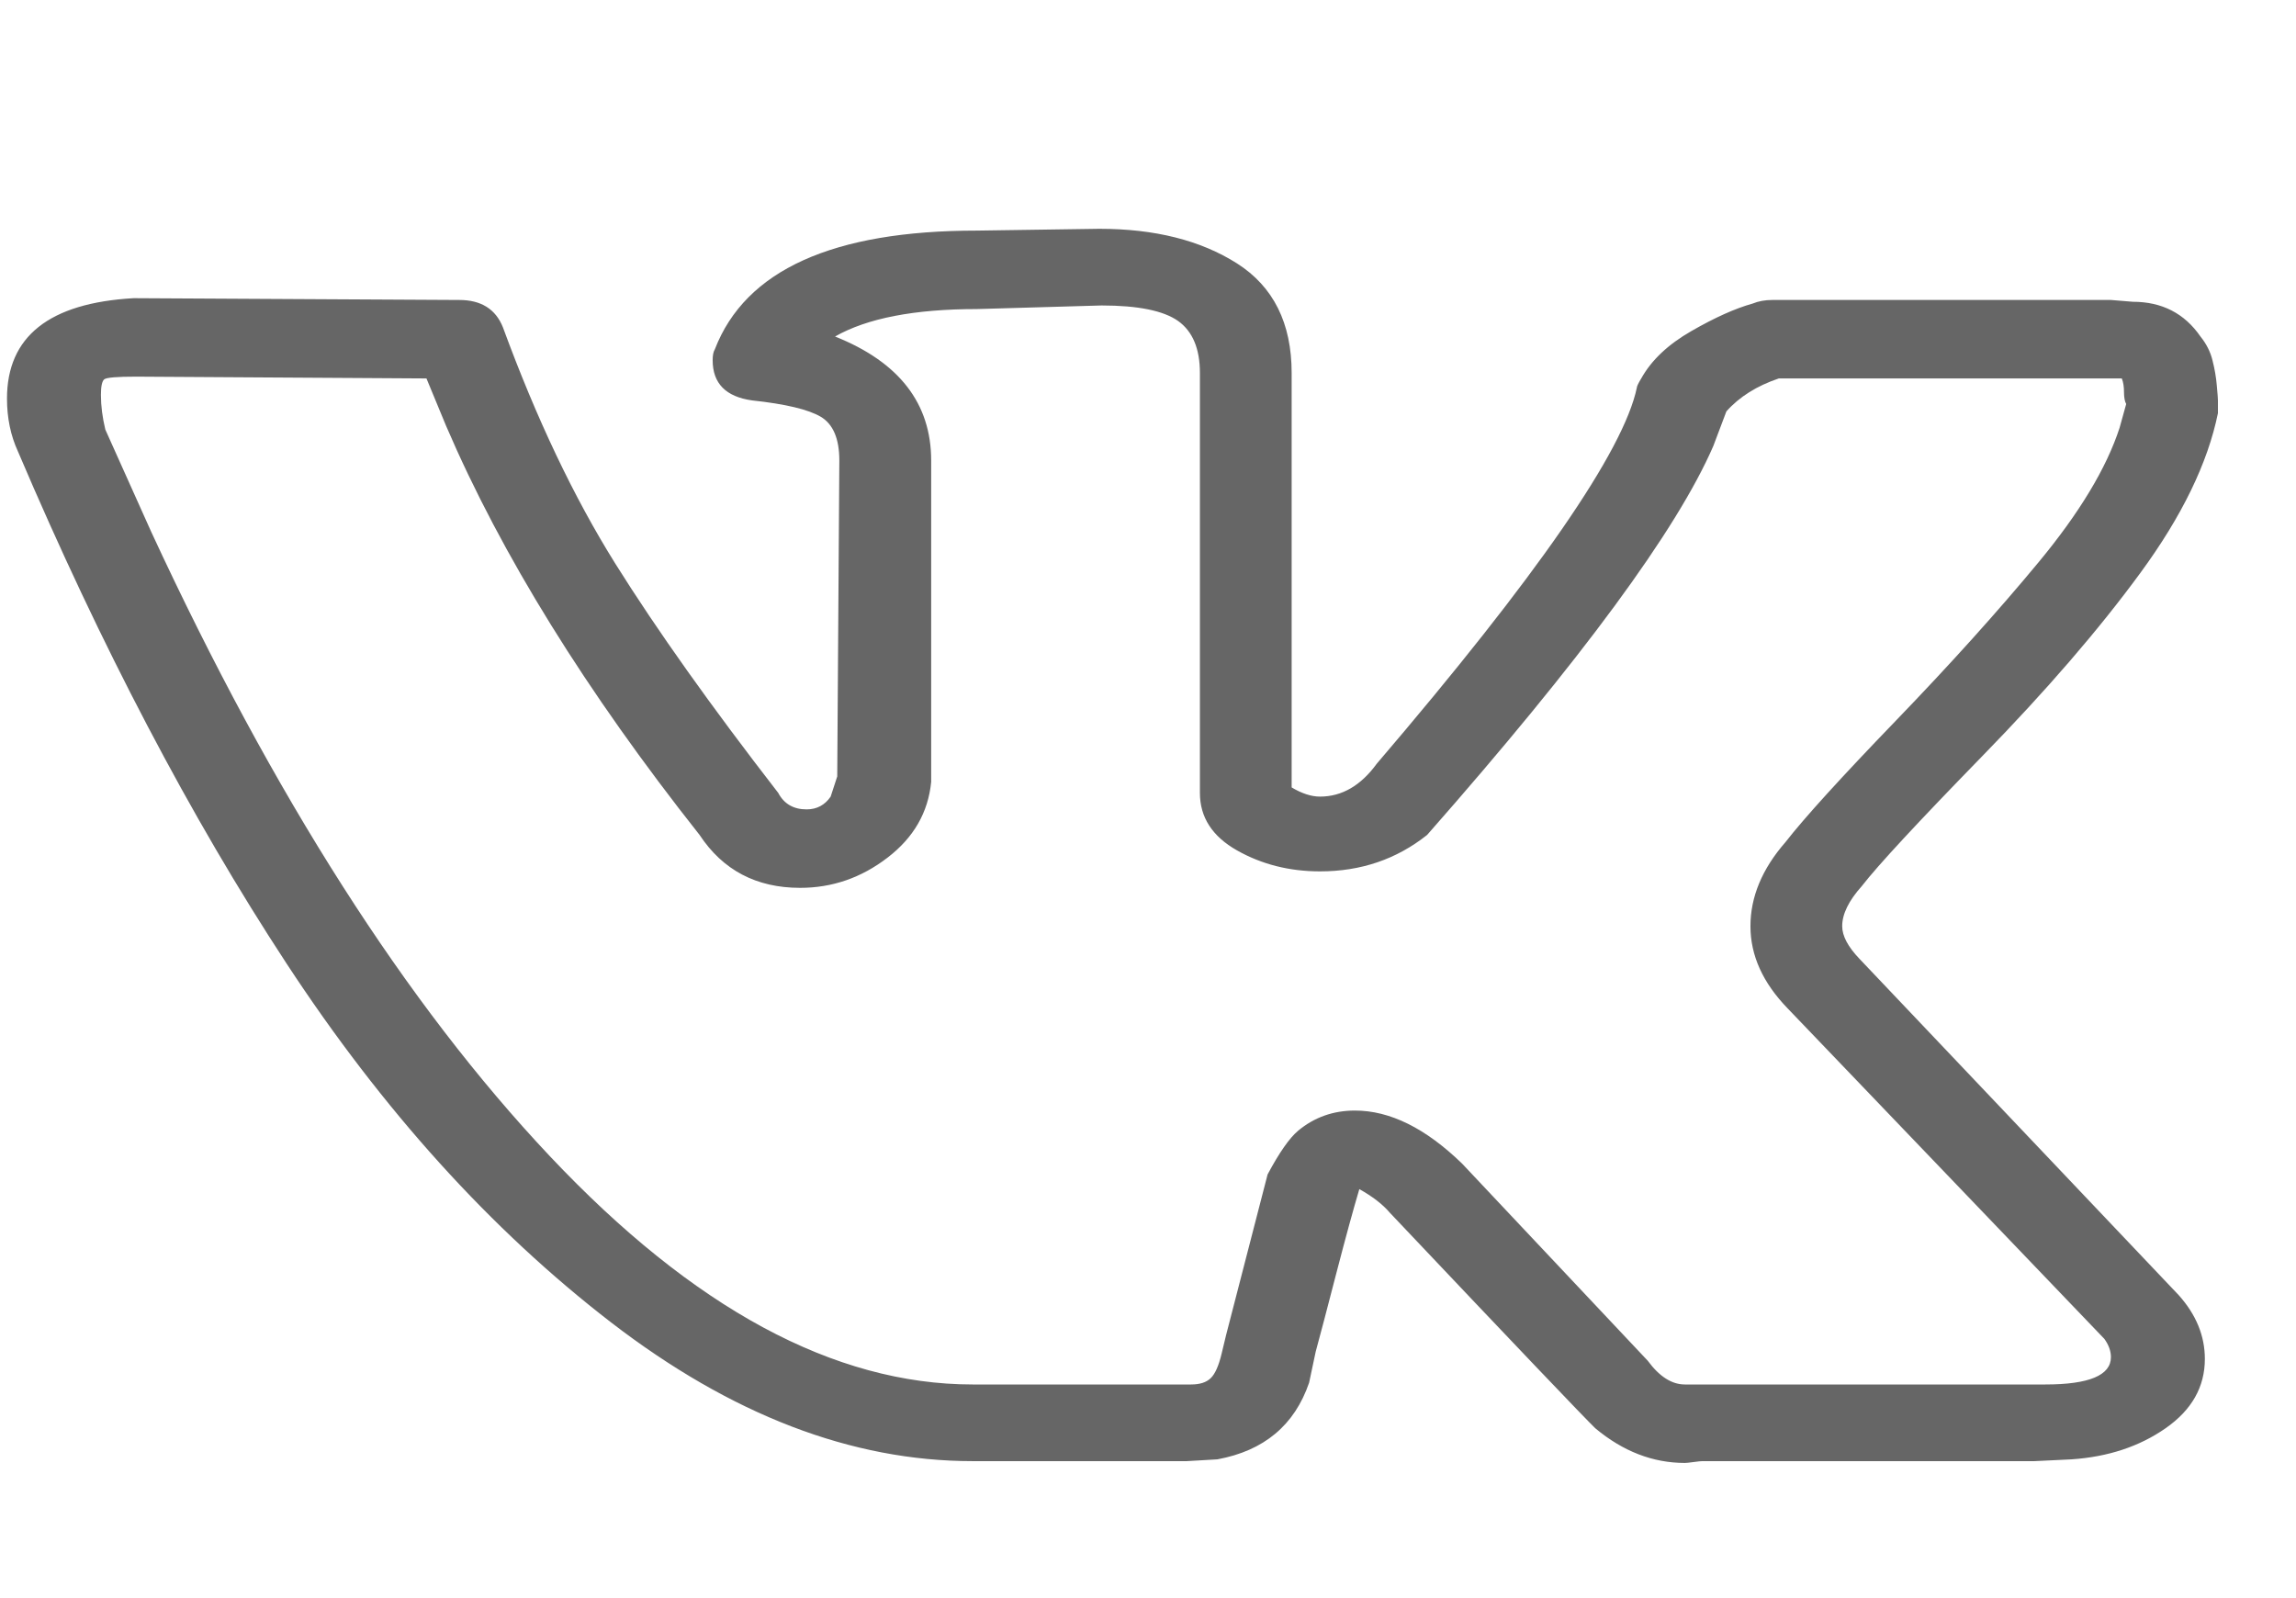
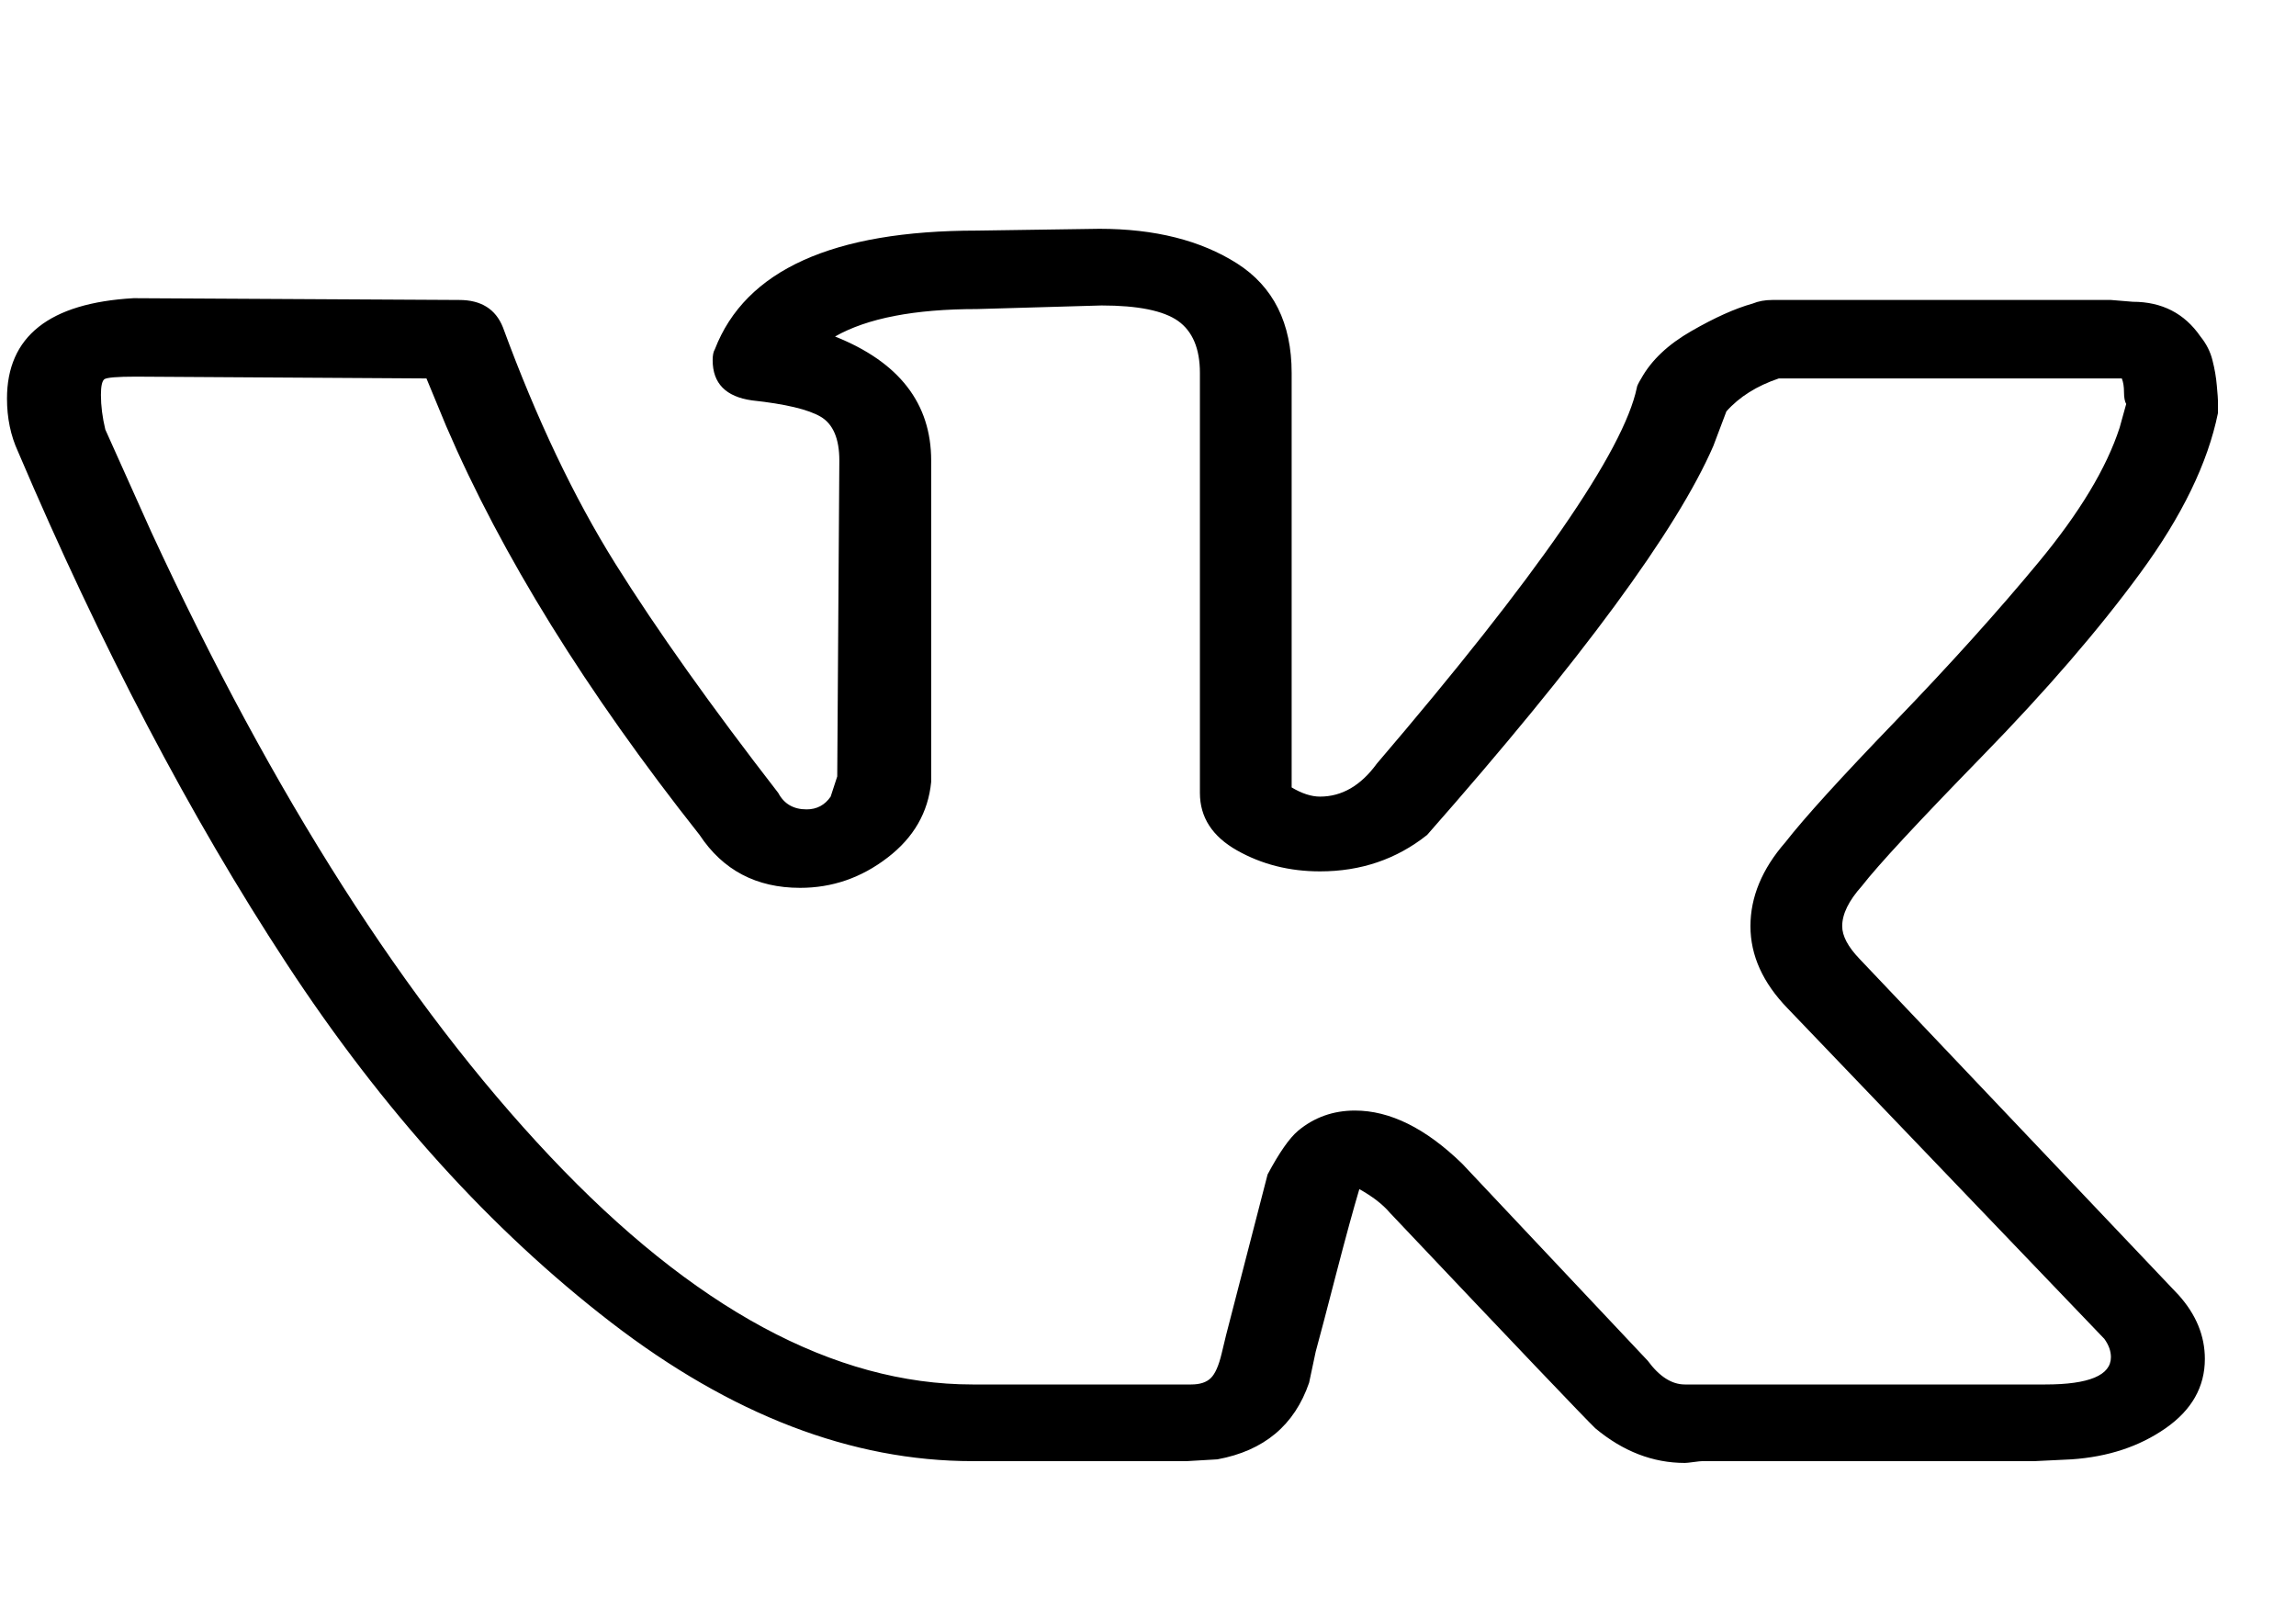
<svg xmlns="http://www.w3.org/2000/svg" width="23" height="16" viewBox="0 0 23 16" fill="currentColor">
-   <path d="M0.07 3.993C0.07 3.371 0.493 3.035 1.339 2.987L4.6 3.005C4.819 3.005 4.965 3.096 5.038 3.279C5.374 4.194 5.749 4.983 6.165 5.648C6.581 6.312 7.125 7.077 7.796 7.943C7.854 8.053 7.949 8.108 8.08 8.108C8.182 8.108 8.263 8.065 8.321 7.98L8.387 7.778L8.408 4.614C8.408 4.395 8.346 4.249 8.222 4.175C8.098 4.102 7.869 4.047 7.533 4.011C7.27 3.974 7.139 3.84 7.139 3.608C7.139 3.56 7.146 3.523 7.161 3.499C7.467 2.706 8.343 2.31 9.787 2.31L11.013 2.292C11.567 2.292 12.027 2.407 12.392 2.639C12.756 2.871 12.939 3.237 12.939 3.736V7.888C13.041 7.949 13.136 7.98 13.223 7.98C13.442 7.98 13.632 7.87 13.792 7.65C15.397 5.773 16.265 4.517 16.397 3.883C16.397 3.871 16.411 3.84 16.441 3.791C16.543 3.608 16.71 3.45 16.944 3.316C17.177 3.182 17.381 3.09 17.557 3.041C17.615 3.017 17.681 3.005 17.754 3.005H21.146L21.365 3.023C21.657 3.023 21.883 3.139 22.043 3.371C22.102 3.444 22.142 3.523 22.163 3.608C22.185 3.694 22.2 3.779 22.207 3.865C22.215 3.95 22.218 3.999 22.218 4.011V4.139C22.116 4.639 21.857 5.172 21.441 5.739C21.026 6.306 20.497 6.919 19.855 7.577C19.213 8.236 18.811 8.669 18.651 8.876C18.52 9.022 18.454 9.156 18.454 9.278C18.454 9.376 18.512 9.485 18.629 9.607L21.824 12.973C21.999 13.168 22.087 13.381 22.087 13.613C22.087 13.893 21.956 14.125 21.693 14.308C21.43 14.491 21.117 14.594 20.752 14.619L20.38 14.637H17.053C17.039 14.637 17.009 14.64 16.966 14.646C16.922 14.652 16.893 14.655 16.878 14.655C16.557 14.655 16.258 14.539 15.981 14.308C15.879 14.21 15.193 13.491 13.924 12.15C13.851 12.064 13.748 11.985 13.617 11.912C13.559 12.107 13.482 12.387 13.387 12.753C13.293 13.119 13.223 13.381 13.18 13.54L13.114 13.851C12.968 14.277 12.662 14.533 12.195 14.619L11.888 14.637H9.743C8.532 14.637 7.325 14.174 6.121 13.247C4.918 12.32 3.834 11.122 2.871 9.653C1.908 8.184 1.011 6.474 0.18 4.523C0.107 4.364 0.07 4.188 0.07 3.993ZM13.223 8.729C12.917 8.729 12.64 8.659 12.392 8.519C12.144 8.379 12.02 8.187 12.02 7.943V3.736C12.02 3.493 11.947 3.319 11.801 3.215C11.655 3.112 11.399 3.06 11.035 3.06L9.787 3.096C9.16 3.096 8.686 3.188 8.365 3.371C9.007 3.627 9.328 4.041 9.328 4.614V7.833C9.298 8.138 9.153 8.391 8.89 8.592C8.627 8.794 8.336 8.894 8.015 8.894C7.577 8.894 7.241 8.717 7.008 8.364C5.87 6.925 5.024 5.559 4.469 4.267L4.272 3.791L1.361 3.773C1.172 3.773 1.066 3.782 1.044 3.8C1.022 3.819 1.011 3.871 1.011 3.956C1.011 4.066 1.026 4.182 1.055 4.303L1.515 5.328C2.74 7.974 4.071 10.059 5.509 11.583C6.946 13.107 8.357 13.869 9.743 13.869H11.932C12.02 13.869 12.085 13.848 12.129 13.805C12.173 13.762 12.209 13.68 12.238 13.558L12.282 13.375L12.698 11.765C12.815 11.546 12.917 11.4 13.004 11.327C13.165 11.193 13.355 11.125 13.573 11.125C13.924 11.125 14.281 11.302 14.646 11.656L16.506 13.631C16.623 13.79 16.747 13.869 16.878 13.869H20.489C20.927 13.869 21.146 13.777 21.146 13.595C21.146 13.534 21.124 13.473 21.08 13.412L17.907 10.101C17.659 9.845 17.535 9.571 17.535 9.278C17.535 8.986 17.651 8.705 17.885 8.437C18.075 8.193 18.443 7.788 18.99 7.221C19.537 6.654 20.015 6.123 20.424 5.629C20.832 5.136 21.102 4.688 21.233 4.285L21.299 4.047C21.285 4.023 21.277 3.983 21.277 3.929C21.277 3.874 21.27 3.828 21.255 3.791H17.819C17.6 3.865 17.425 3.974 17.294 4.121L17.163 4.468C16.798 5.309 15.842 6.608 14.296 8.364C13.989 8.608 13.632 8.729 13.223 8.729Z" fill="#666666" />
+   <path d="M0.07 3.993C0.07 3.371 0.493 3.035 1.339 2.987L4.6 3.005C4.819 3.005 4.965 3.096 5.038 3.279C5.374 4.194 5.749 4.983 6.165 5.648C6.581 6.312 7.125 7.077 7.796 7.943C7.854 8.053 7.949 8.108 8.08 8.108C8.182 8.108 8.263 8.065 8.321 7.98L8.387 7.778L8.408 4.614C8.408 4.395 8.346 4.249 8.222 4.175C8.098 4.102 7.869 4.047 7.533 4.011C7.27 3.974 7.139 3.84 7.139 3.608C7.139 3.56 7.146 3.523 7.161 3.499C7.467 2.706 8.343 2.31 9.787 2.31L11.013 2.292C11.567 2.292 12.027 2.407 12.392 2.639C12.756 2.871 12.939 3.237 12.939 3.736V7.888C13.041 7.949 13.136 7.98 13.223 7.98C13.442 7.98 13.632 7.87 13.792 7.65C15.397 5.773 16.265 4.517 16.397 3.883C16.397 3.871 16.411 3.84 16.441 3.791C16.543 3.608 16.71 3.45 16.944 3.316C17.177 3.182 17.381 3.09 17.557 3.041C17.615 3.017 17.681 3.005 17.754 3.005H21.146L21.365 3.023C21.657 3.023 21.883 3.139 22.043 3.371C22.102 3.444 22.142 3.523 22.163 3.608C22.185 3.694 22.2 3.779 22.207 3.865C22.215 3.95 22.218 3.999 22.218 4.011V4.139C22.116 4.639 21.857 5.172 21.441 5.739C21.026 6.306 20.497 6.919 19.855 7.577C19.213 8.236 18.811 8.669 18.651 8.876C18.52 9.022 18.454 9.156 18.454 9.278C18.454 9.376 18.512 9.485 18.629 9.607L21.824 12.973C21.999 13.168 22.087 13.381 22.087 13.613C22.087 13.893 21.956 14.125 21.693 14.308C21.43 14.491 21.117 14.594 20.752 14.619L20.38 14.637H17.053C17.039 14.637 17.009 14.64 16.966 14.646C16.922 14.652 16.893 14.655 16.878 14.655C16.557 14.655 16.258 14.539 15.981 14.308C15.879 14.21 15.193 13.491 13.924 12.15C13.851 12.064 13.748 11.985 13.617 11.912C13.559 12.107 13.482 12.387 13.387 12.753C13.293 13.119 13.223 13.381 13.18 13.54L13.114 13.851C12.968 14.277 12.662 14.533 12.195 14.619L11.888 14.637H9.743C8.532 14.637 7.325 14.174 6.121 13.247C4.918 12.32 3.834 11.122 2.871 9.653C1.908 8.184 1.011 6.474 0.18 4.523C0.107 4.364 0.07 4.188 0.07 3.993ZM13.223 8.729C12.917 8.729 12.64 8.659 12.392 8.519C12.144 8.379 12.02 8.187 12.02 7.943V3.736C12.02 3.493 11.947 3.319 11.801 3.215C11.655 3.112 11.399 3.06 11.035 3.06L9.787 3.096C9.16 3.096 8.686 3.188 8.365 3.371C9.007 3.627 9.328 4.041 9.328 4.614V7.833C9.298 8.138 9.153 8.391 8.89 8.592C8.627 8.794 8.336 8.894 8.015 8.894C7.577 8.894 7.241 8.717 7.008 8.364C5.87 6.925 5.024 5.559 4.469 4.267L4.272 3.791L1.361 3.773C1.172 3.773 1.066 3.782 1.044 3.8C1.022 3.819 1.011 3.871 1.011 3.956C1.011 4.066 1.026 4.182 1.055 4.303L1.515 5.328C2.74 7.974 4.071 10.059 5.509 11.583C6.946 13.107 8.357 13.869 9.743 13.869H11.932C12.02 13.869 12.085 13.848 12.129 13.805C12.173 13.762 12.209 13.68 12.238 13.558L12.282 13.375L12.698 11.765C12.815 11.546 12.917 11.4 13.004 11.327C13.165 11.193 13.355 11.125 13.573 11.125C13.924 11.125 14.281 11.302 14.646 11.656L16.506 13.631C16.623 13.79 16.747 13.869 16.878 13.869H20.489C20.927 13.869 21.146 13.777 21.146 13.595C21.146 13.534 21.124 13.473 21.08 13.412L17.907 10.101C17.659 9.845 17.535 9.571 17.535 9.278C17.535 8.986 17.651 8.705 17.885 8.437C18.075 8.193 18.443 7.788 18.99 7.221C19.537 6.654 20.015 6.123 20.424 5.629C20.832 5.136 21.102 4.688 21.233 4.285L21.299 4.047C21.285 4.023 21.277 3.983 21.277 3.929C21.277 3.874 21.27 3.828 21.255 3.791H17.819C17.6 3.865 17.425 3.974 17.294 4.121L17.163 4.468C16.798 5.309 15.842 6.608 14.296 8.364C13.989 8.608 13.632 8.729 13.223 8.729Z" fill="#currentColor" />
</svg>
